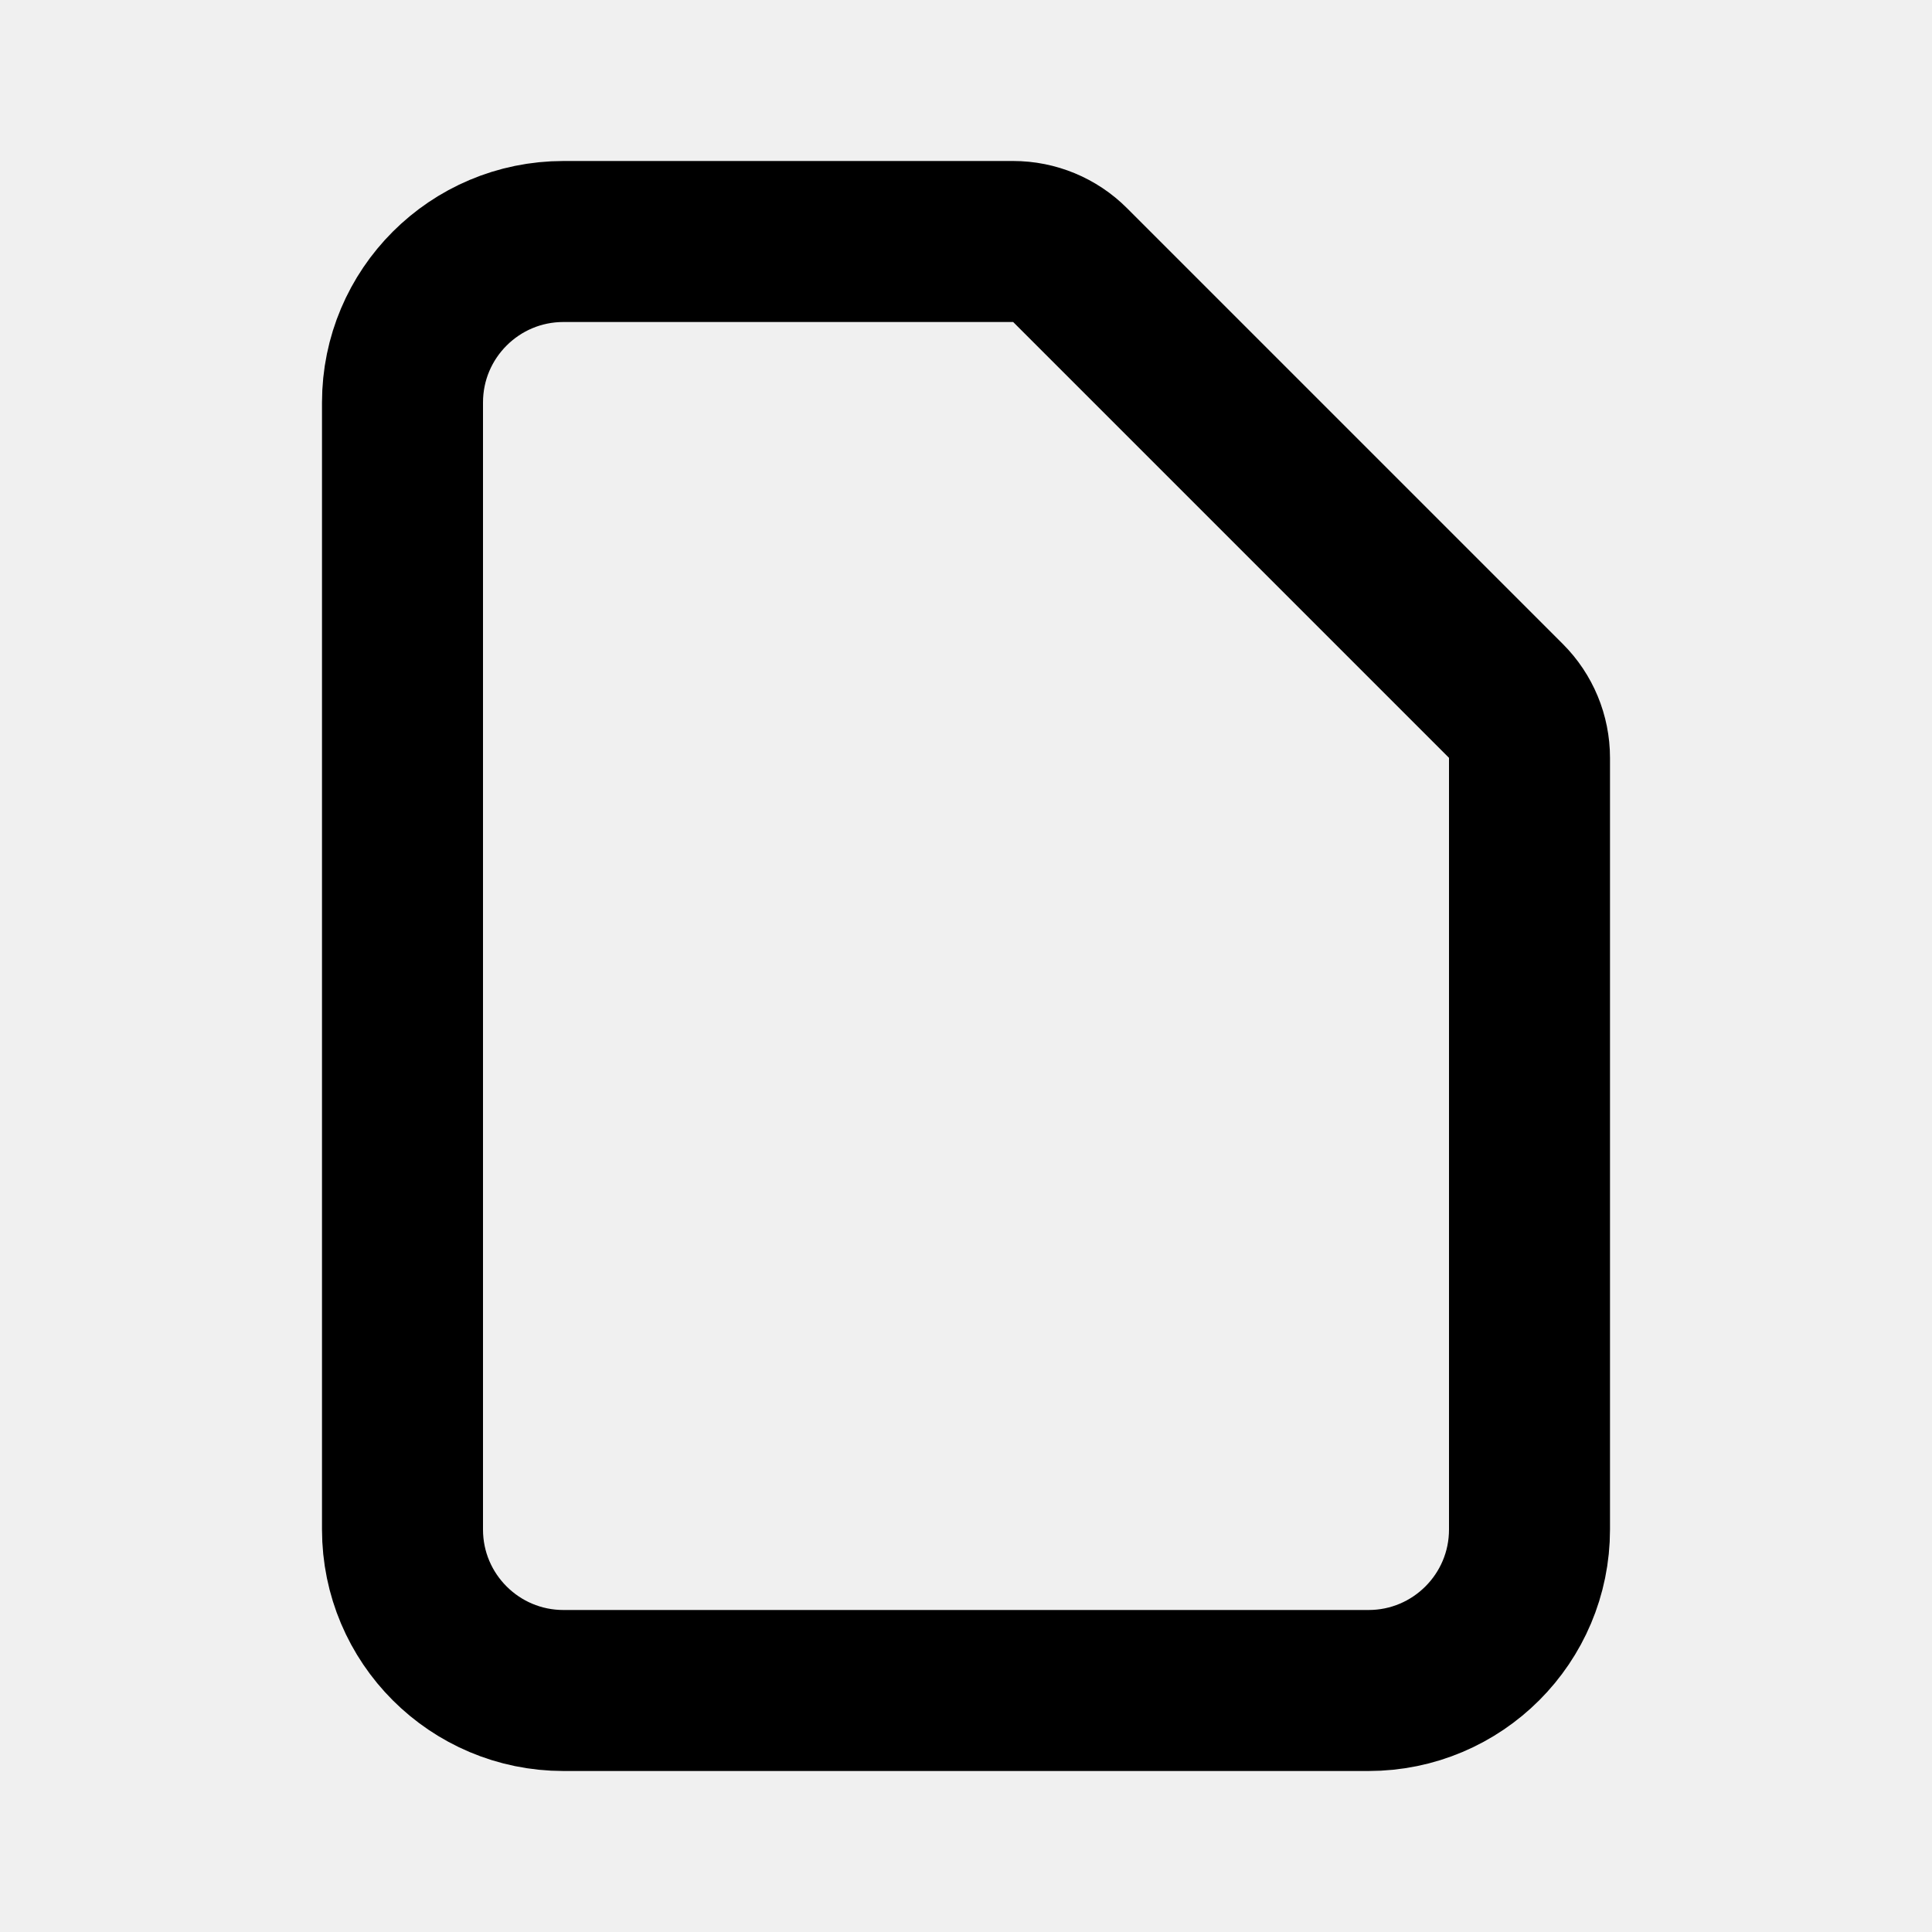
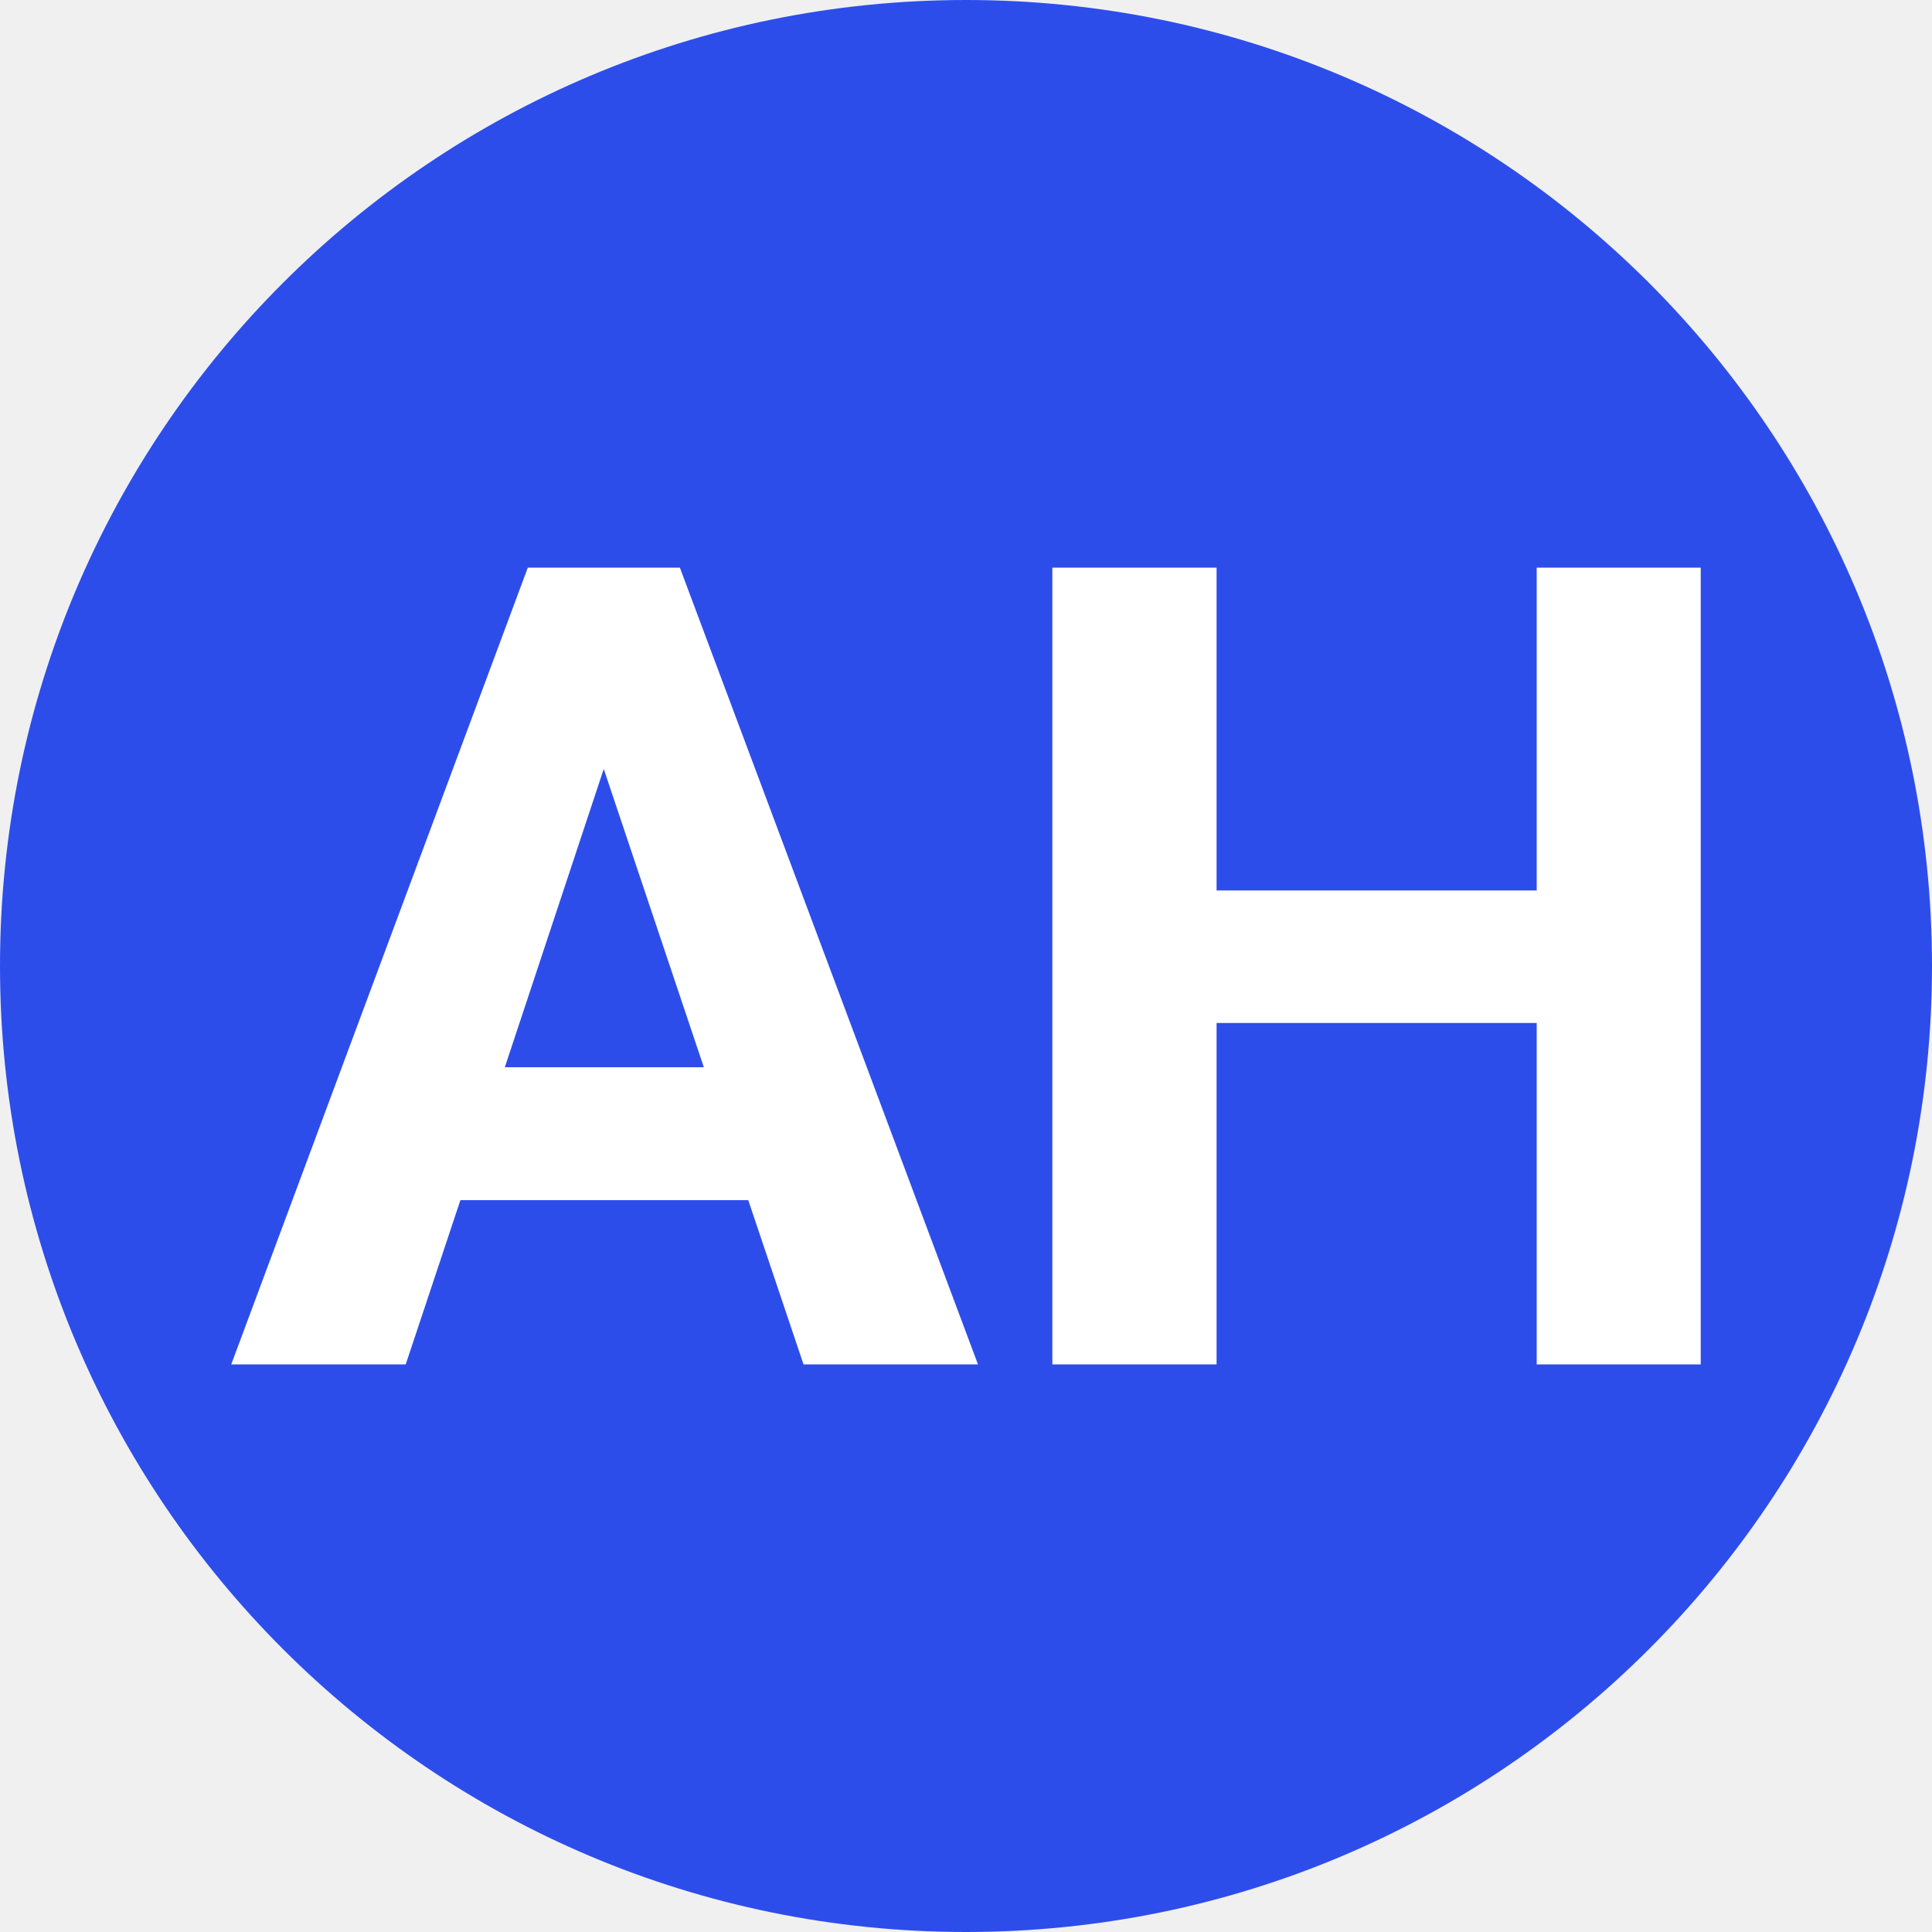
- <svg xmlns="http://www.w3.org/2000/svg" fill="none" viewBox="0 0 24 24" stroke="currentColor">
-   <path stroke-linecap="round" stroke-linejoin="round" stroke-width="2" d="M7 21h10a2 2 0 002-2V9.414a1 1 0 00-.293-.707l-5.414-5.414A1 1 0 0012.586 3H7a2 2 0 00-2 2v14a2 2 0 002 2z" />
+ <svg xmlns="http://www.w3.org/2000/svg" width="256" height="256" viewBox="0 0 100 100">
+   <rect width="100" height="100" rx="50" fill="#2d4deb" />
+   <path fill="#fff" d="M41.59 70.62L38.73 62.12L23.83 62.12L21 70.62L11.97 70.62L27.32 29.38L35.19 29.38L50.62 70.62L41.59 70.62ZM31.25 39.80L26.13 55.24L36.43 55.24L31.25 39.80ZM88.03 29.38L88.03 70.62L79.54 70.62L79.54 52.95L62.97 52.95L62.97 70.62L54.47 70.62L54.47 29.38L62.97 29.38L62.97 46.09L79.54 46.09L79.54 29.38L88.03 29.38Z" />
</svg>
